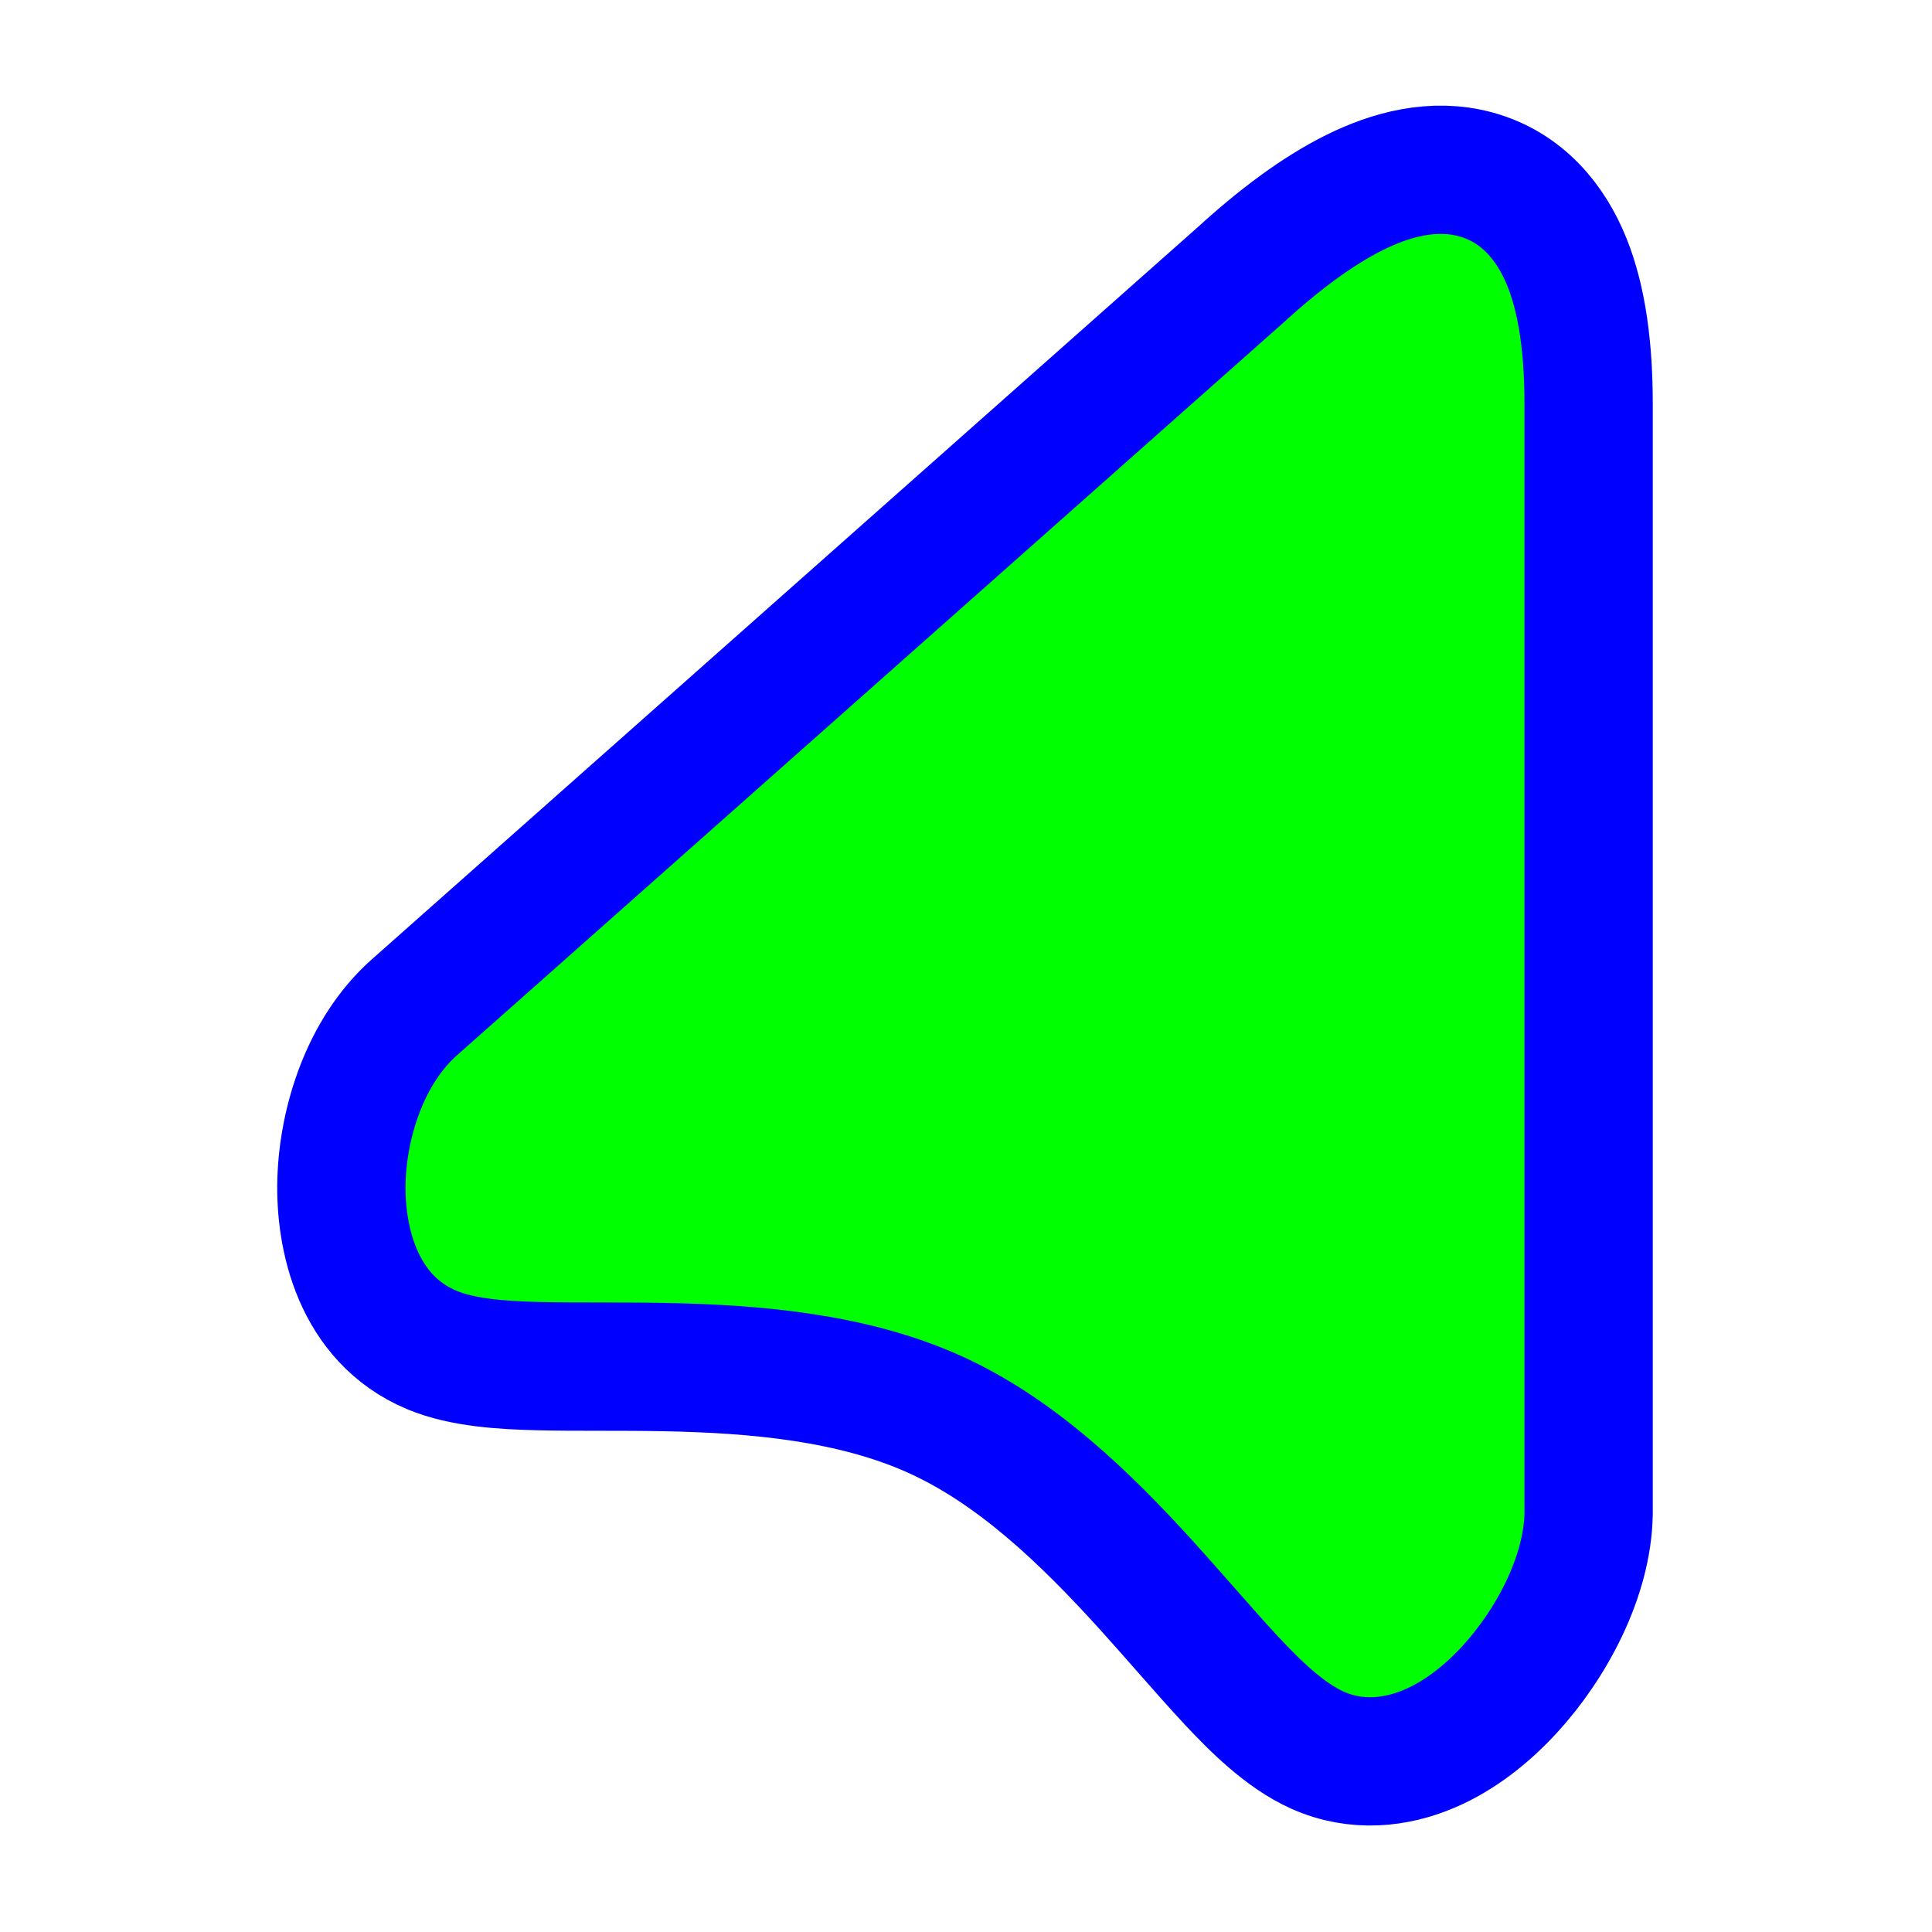
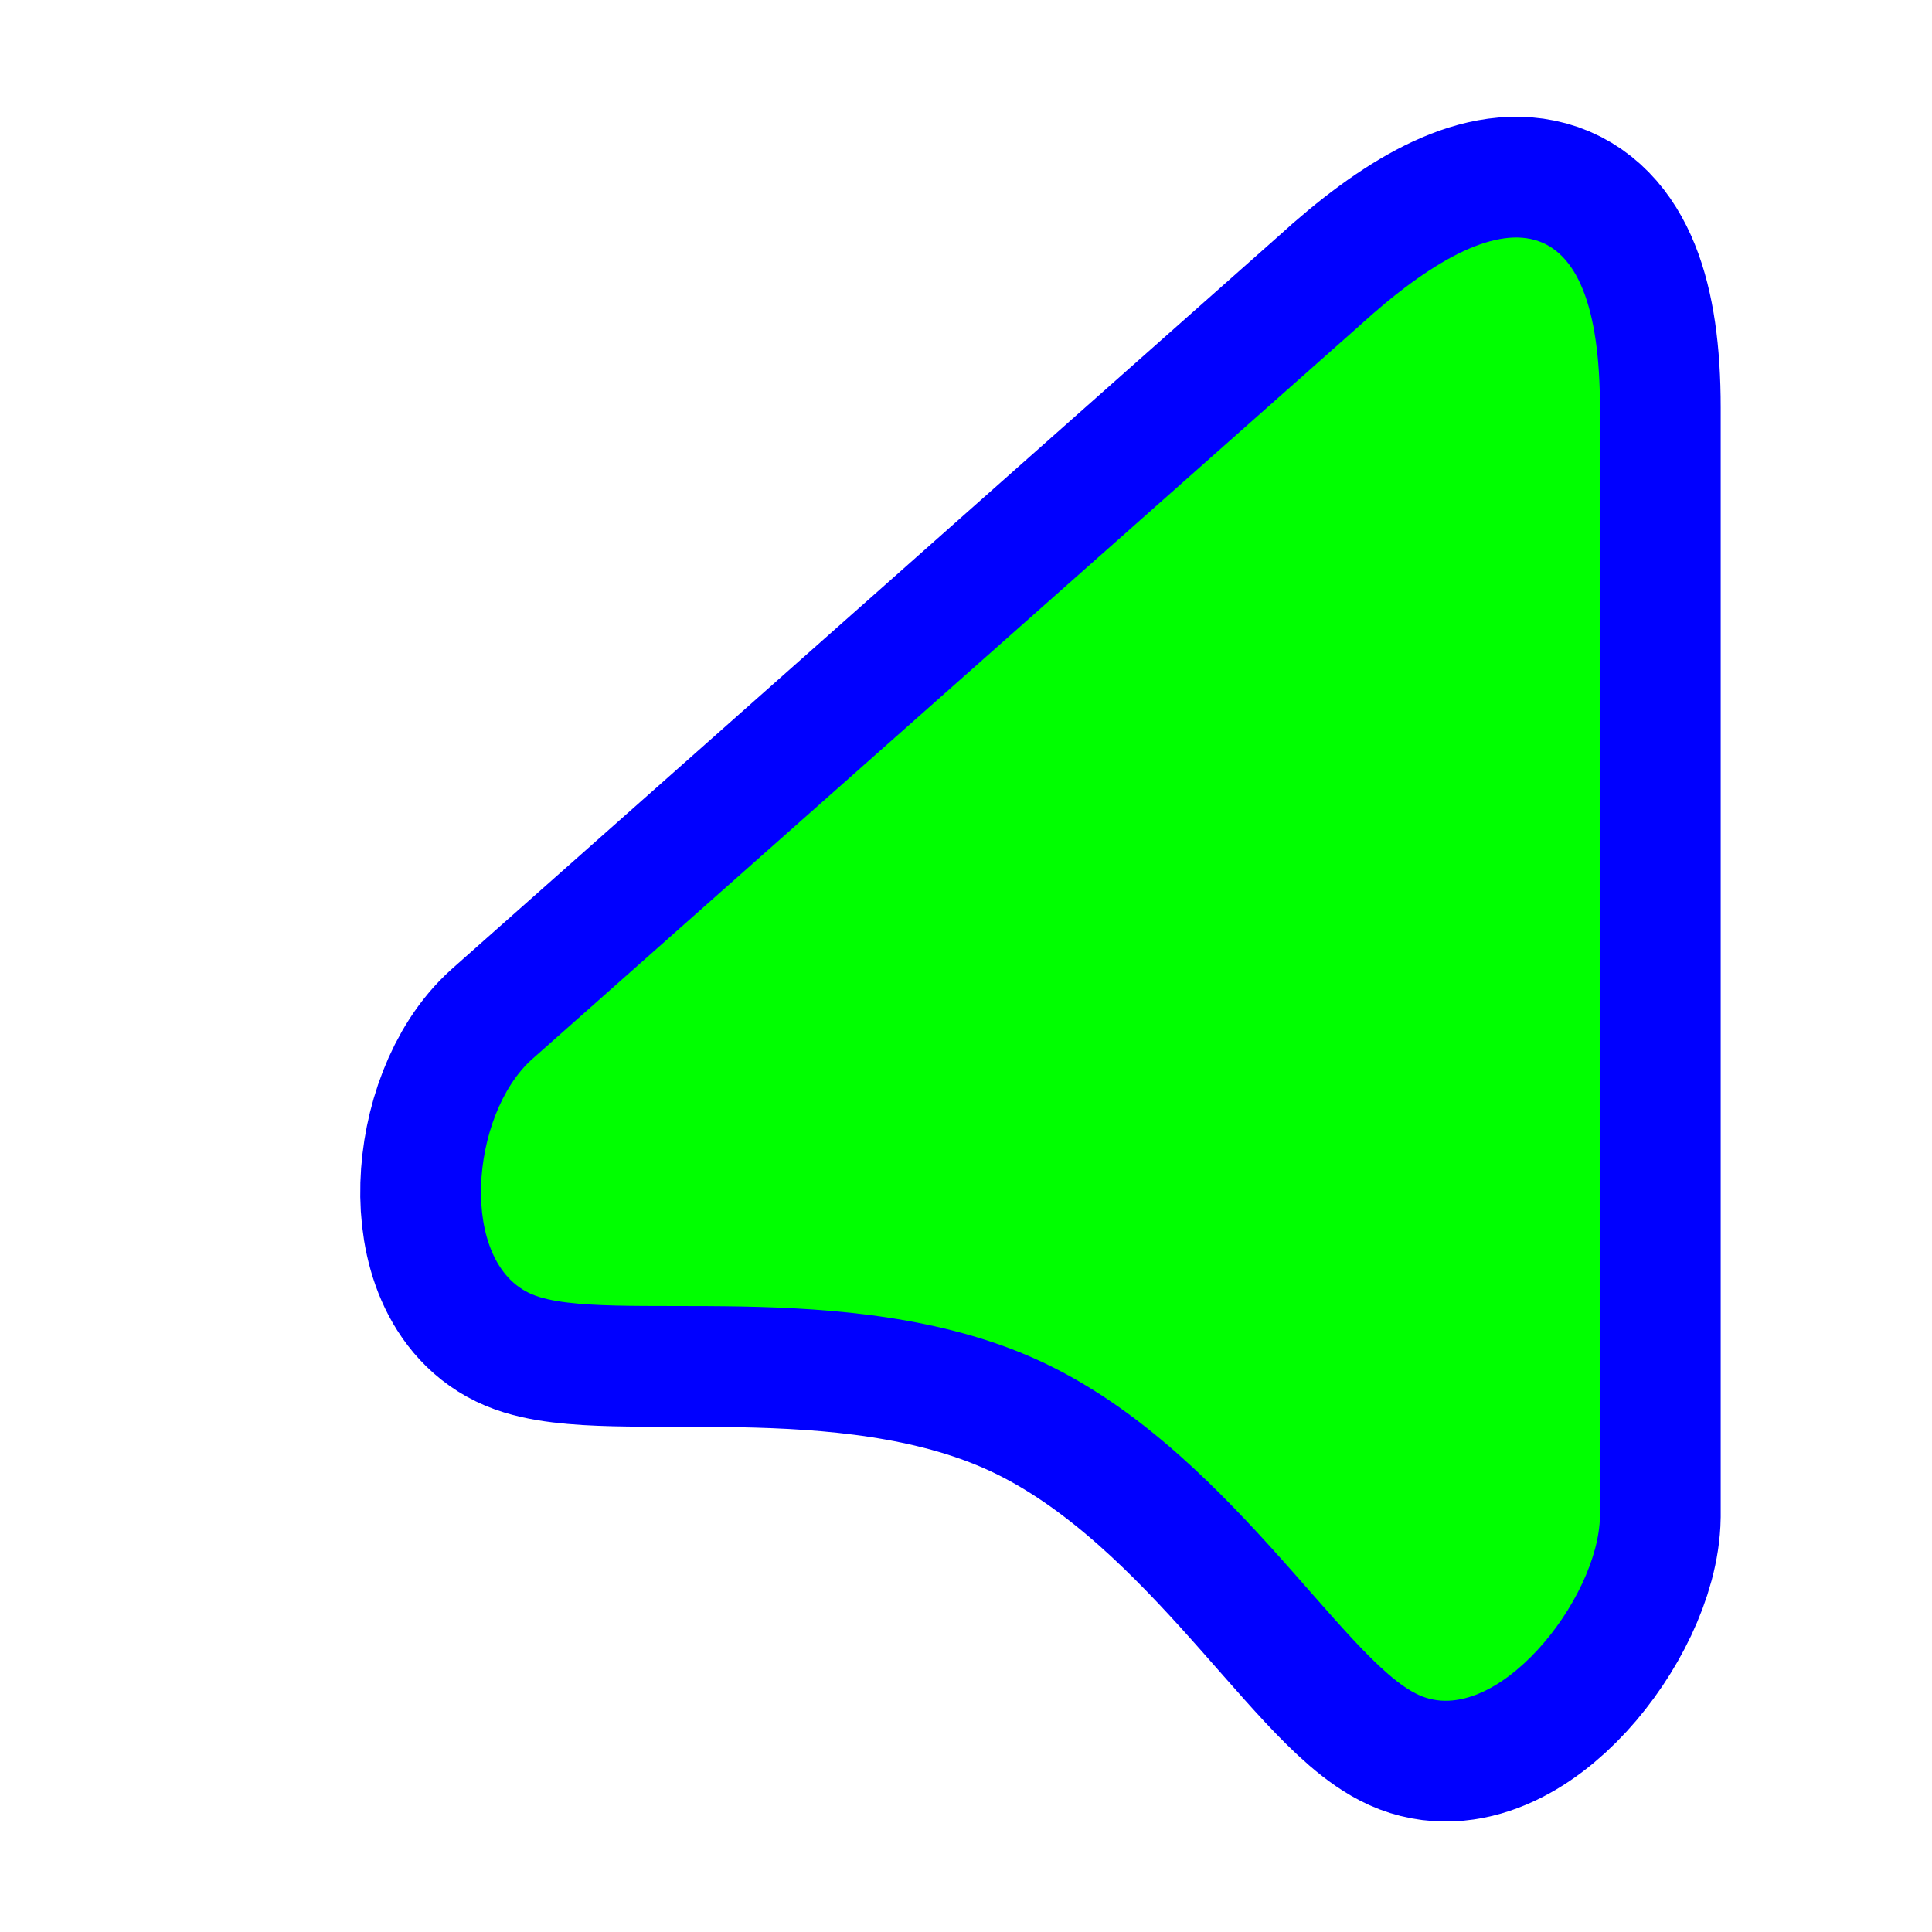
<svg xmlns="http://www.w3.org/2000/svg" width="256" height="256" viewBox="0 0 256 256" fill="none">
-   <path d="M54.837 133.54L54.851 133.528L54.866 133.515L164.314 36.493C169.485 31.766 174.573 27.955 179.458 25.525C184.233 23.15 189.914 21.557 195.587 23.121C201.688 24.804 205.512 29.467 207.636 34.759C209.688 39.871 210.5 46.279 210.5 53.538L210.5 200.431V200.493L210.499 200.555C210.378 208.862 205.572 217.843 200.004 223.894C197.106 227.043 193.484 229.986 189.329 231.742C185.083 233.537 179.783 234.254 174.531 231.884C170.246 229.951 166.324 226.055 163.143 222.651C161.316 220.695 159.166 218.252 156.964 215.749C155.29 213.847 153.586 211.91 151.97 210.126C143.811 201.122 134.653 192.286 123.839 187.407C112.987 182.511 100.191 181.375 88.037 181.146C85.041 181.089 82.15 181.087 79.35 181.085H79.337H79.314C76.553 181.083 73.836 181.081 71.338 181.019C66.769 180.906 61.357 180.609 57.223 178.88C47.289 174.723 45.028 163.838 45.247 156.445C45.479 148.596 48.43 139.272 54.837 133.54Z" fill="#00FF00" stroke="#0000FF" stroke-width="17" />
+   <path id="align-anchor" d="m 212,31.471 h -26 l 26,36 z" fill="cyan" opacity=".8" display="none" />
+   <circle id="cursor-hotspot" class="bias-top" cx="208" cy="20" r="3" fill="magenta" opacity=".6" display="none" />
+   <path id="bibata-v2.0.4" d="M202.773 54.009C202.773 26.933 190.311 25.401 170.776 43.281L61.278 140.346C53.015 147.738 51.51 167.422 61.278 171.509C71.045 175.596 103.082 168.84 128.107 180.13C153.133 191.42 168.677 220.04 178.8 224.607C188.922 229.174 202.612 211.949 202.773 200.902L202.773 54.009Z" transform="translate(9.227)" fill="#00FF00" stroke="#0000FF" stroke-width="32" paint-order="stroke fill" />
</svg>
